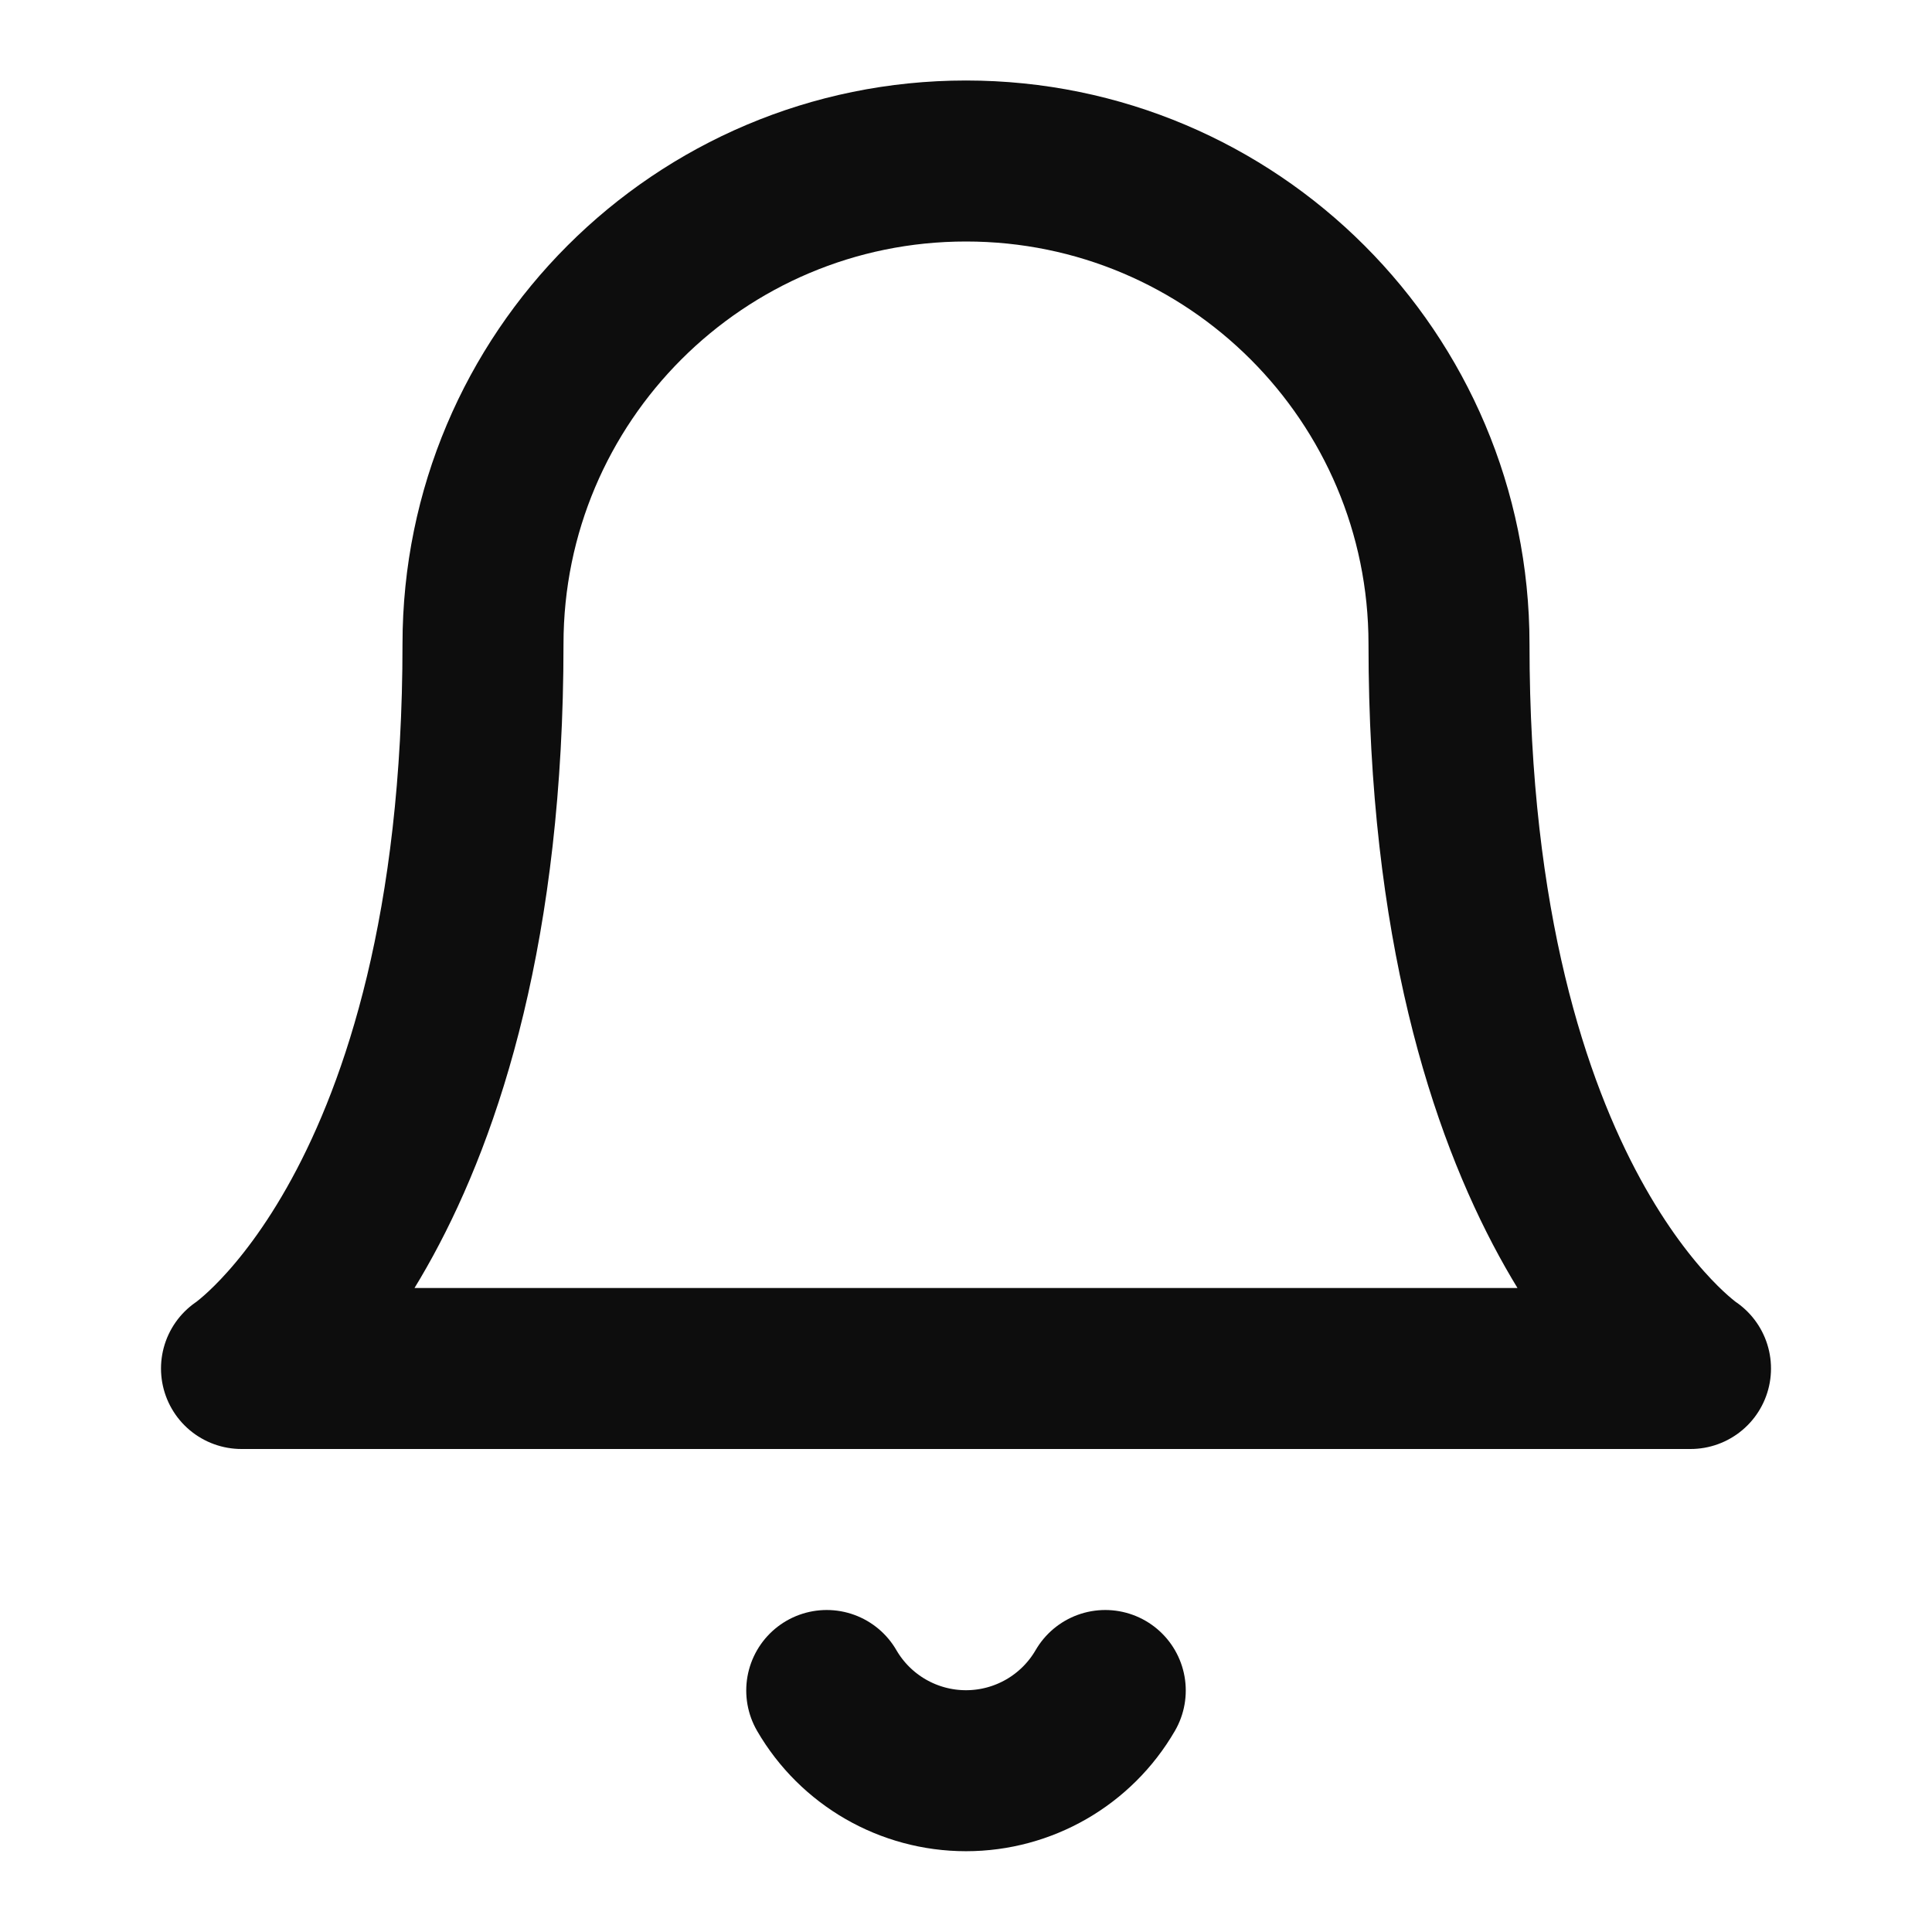
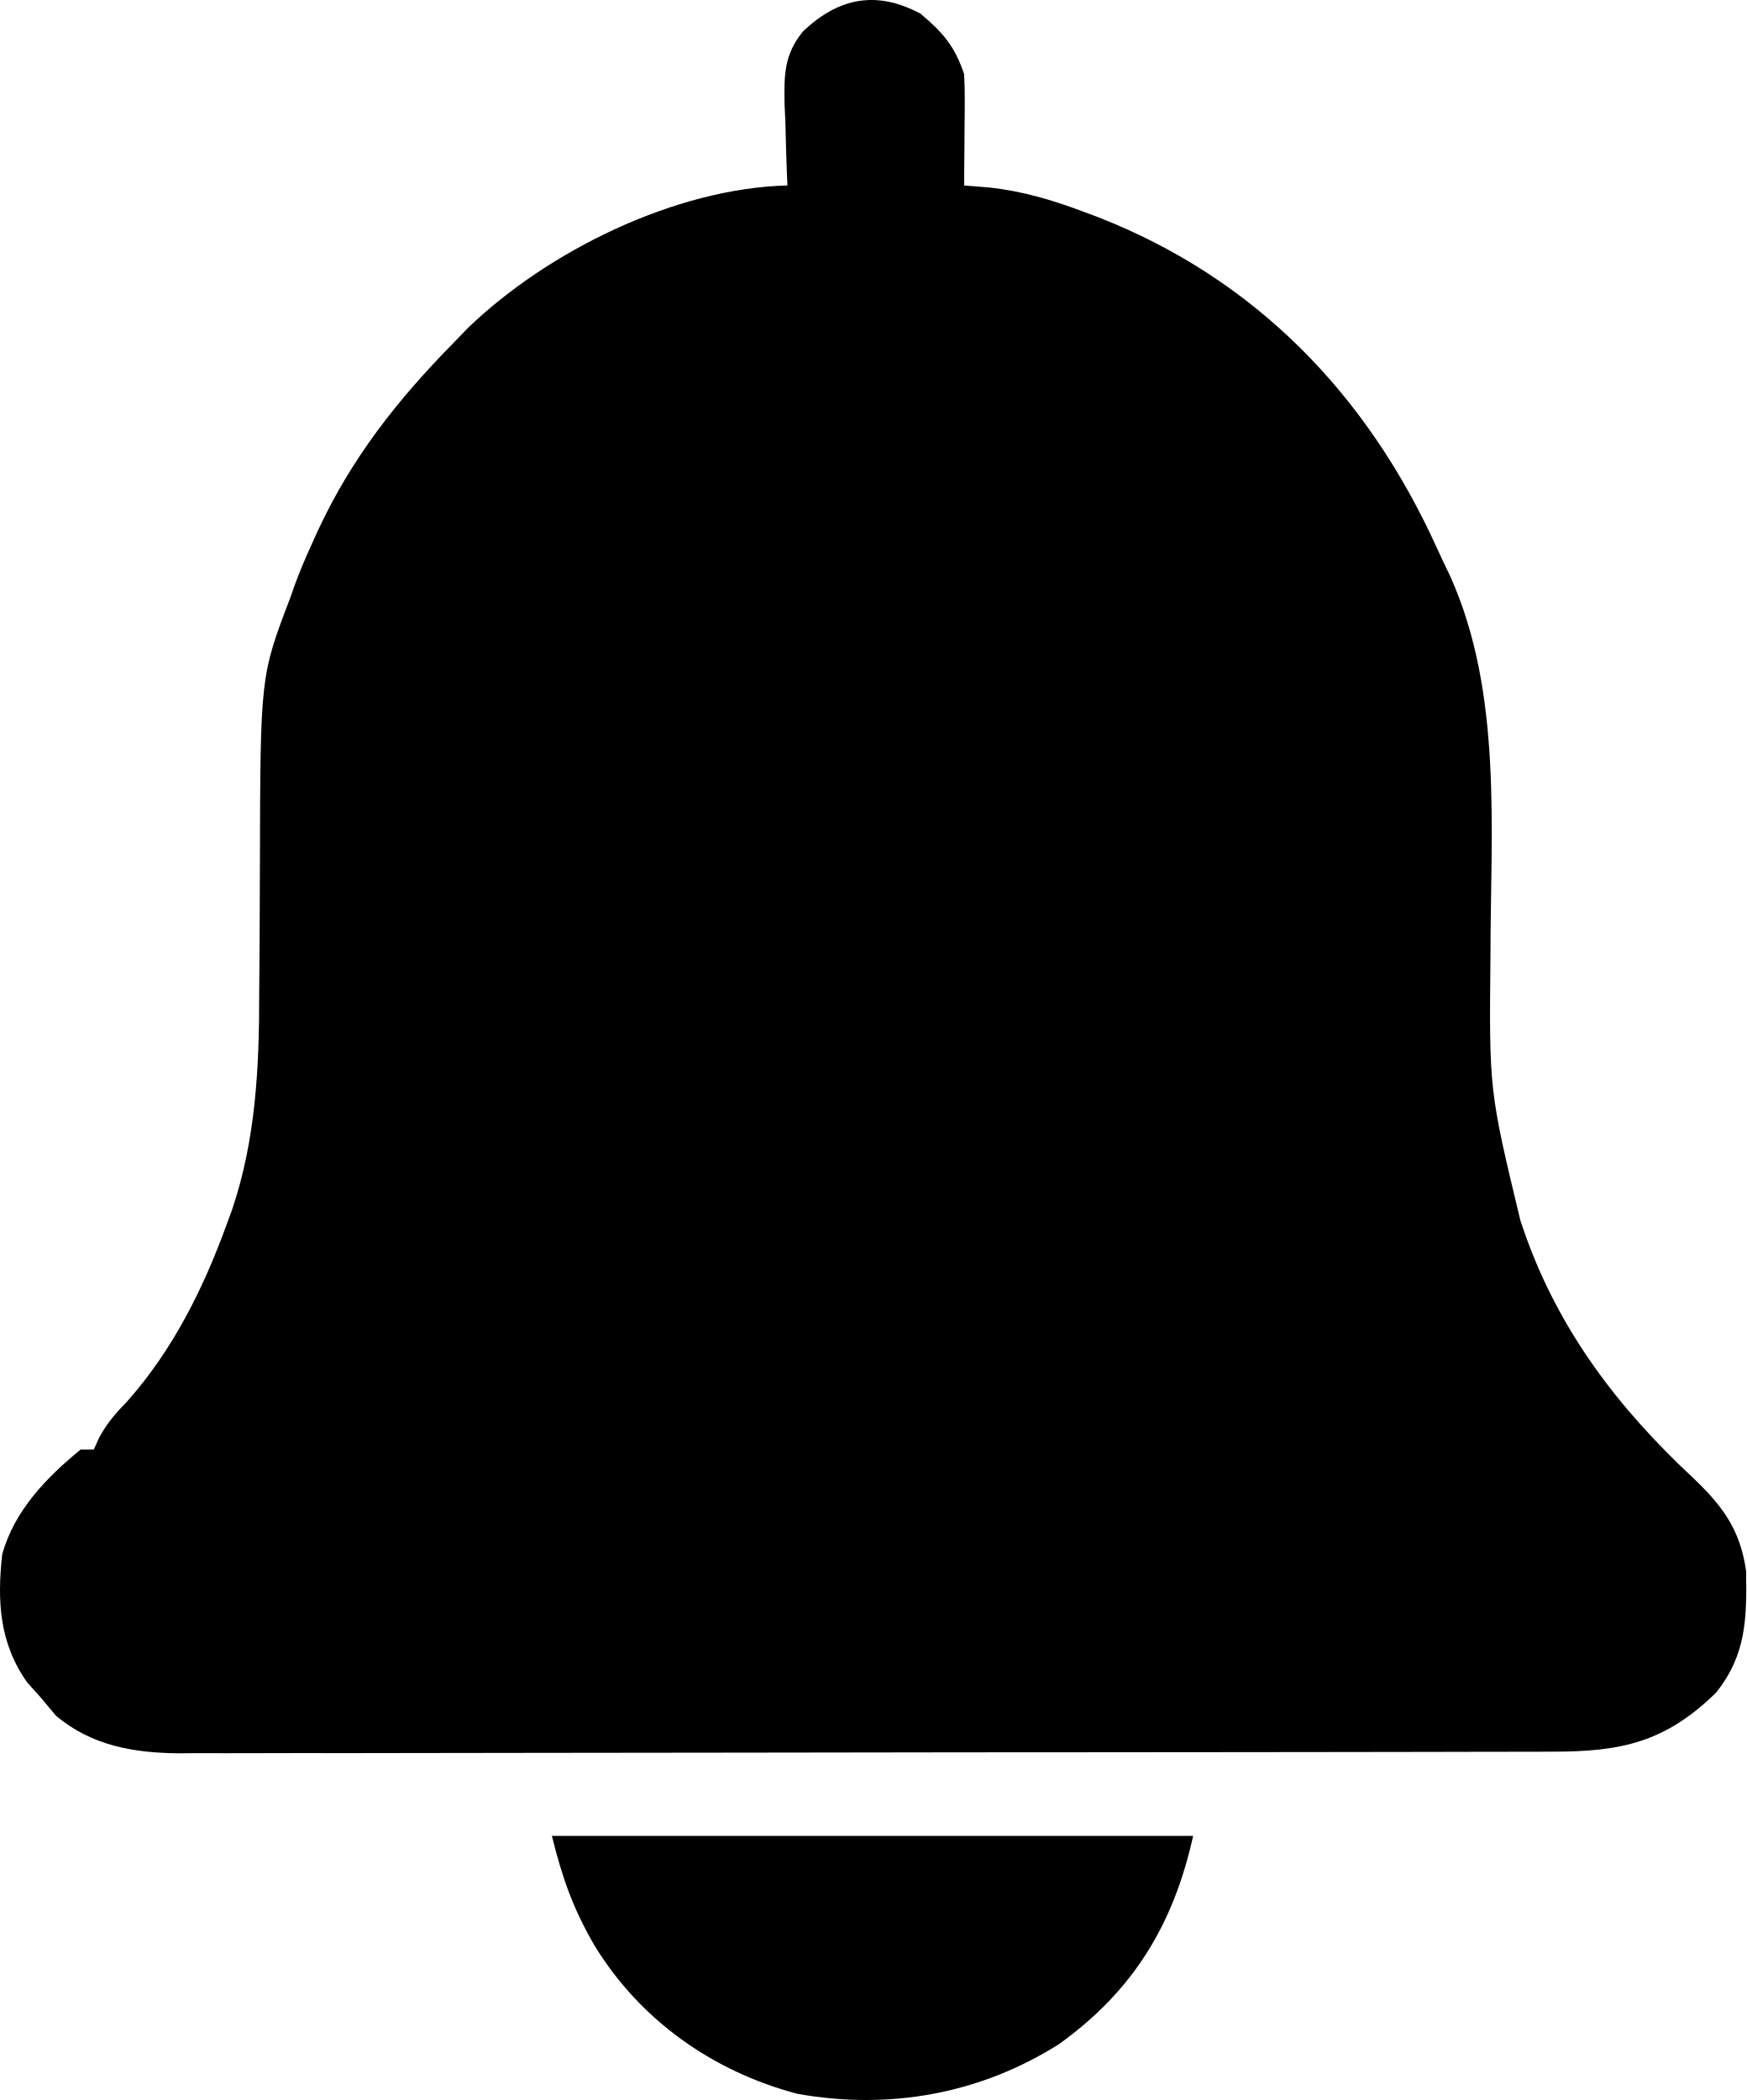
- <svg xmlns="http://www.w3.org/2000/svg" width="24" height="24" viewBox="0 0 24 24" fill="none" stroke="#0d0d0d" stroke-width="2" stroke-linecap="round" stroke-linejoin="round">
-   <path d="M18 8A6 6 0 0 0 6 8c0 7-3 9-3 9h18s-3-2-3-9" />
-   <path d="M13.73 21a2 2 0 0 1-3.46 0" />
+ <svg xmlns="http://www.w3.org/2000/svg" width="247" height="297" viewBox="0 0 247 297" fill="none">
+   <path d="M130.18 1.917C133.365 4.585 135.057 6.545 136.37 10.485C136.443 11.722 136.469 12.962 136.46 14.201C136.457 14.902 136.454 15.604 136.451 16.327C136.443 17.054 136.435 17.782 136.428 18.532C136.423 19.27 136.419 20.009 136.415 20.77C136.404 22.59 136.387 24.411 136.37 26.231C138.172 26.377 138.172 26.377 140.01 26.524C144.633 27.046 148.741 28.253 153.087 29.879C153.845 30.162 154.603 30.445 155.383 30.737C177.64 39.454 193.418 55.873 203.194 77.398C203.816 78.766 204.463 80.121 205.117 81.474C212.571 98.025 210.825 117.493 210.817 135.154C210.628 154.214 210.628 154.214 215.042 172.58C215.293 173.313 215.544 174.045 215.803 174.801C220.694 188.391 228.889 199.117 239.352 208.896C243.567 212.885 246.136 216.249 246.977 222.182C247.081 228.89 247.014 234.014 242.729 239.39C235.532 246.43 229.278 247.746 219.558 247.737C218.706 247.739 217.853 247.742 216.975 247.745C214.118 247.753 211.261 247.754 208.405 247.756C206.357 247.76 204.309 247.765 202.261 247.77C196.696 247.782 191.131 247.788 185.566 247.792C182.089 247.795 178.612 247.799 175.135 247.803C165.5 247.814 155.866 247.824 146.232 247.827C145.616 247.827 144.999 247.827 144.365 247.827C143.438 247.828 143.438 247.828 142.493 247.828C141.242 247.828 139.99 247.829 138.739 247.829C137.808 247.829 137.808 247.829 136.858 247.83C126.803 247.833 116.747 247.85 106.692 247.871C96.36 247.893 86.028 247.904 75.695 247.906C69.897 247.907 64.1 247.912 58.302 247.929C52.847 247.944 47.393 247.946 41.938 247.938C39.939 247.937 37.94 247.941 35.94 247.95C33.205 247.962 30.471 247.957 27.736 247.947C26.95 247.954 26.163 247.962 25.353 247.97C18.882 247.916 12.931 246.887 7.891 242.628C7.223 241.826 6.555 241.023 5.867 240.197C5.199 239.451 4.53 238.706 3.842 237.939C-0.091 232.374 -0.423 226.445 0.313 219.819C2.038 213.649 6.542 208.972 11.42 204.999C12.031 204.999 12.642 204.999 13.271 204.999C13.64 204.179 13.64 204.179 14.016 203.342C15.151 201.241 16.357 199.873 18.015 198.168C24.523 190.815 28.808 182.154 32.129 172.985C32.461 172.086 32.461 172.086 32.798 171.169C36.184 161.233 36.672 150.895 36.663 140.487C36.682 138.099 36.701 135.711 36.721 133.323C36.742 129.62 36.758 125.917 36.763 122.215C36.828 95.63 36.828 95.63 41.038 84.585C41.437 83.465 41.437 83.465 41.844 82.321C42.534 80.49 43.287 78.721 44.104 76.944C44.382 76.329 44.66 75.713 44.947 75.08C49.739 64.743 56.238 56.53 64.177 48.462C64.832 47.783 65.487 47.105 66.161 46.406C77.505 35.467 95.554 26.617 111.38 26.231C111.356 25.699 111.331 25.167 111.306 24.619C111.21 22.185 111.15 19.751 111.091 17.316C111.052 16.479 111.013 15.642 110.973 14.78C110.897 10.614 110.891 7.712 113.607 4.407C118.652 -0.339 123.937 -1.383 130.18 1.917Z" fill="currentColor" />
+   <path d="M78.06 259.648C107.992 259.648 137.925 259.648 168.764 259.648C165.979 272.189 160.317 281.533 149.808 289.085C138.677 296.132 125.784 298.464 112.768 296.119C100.815 292.966 90.513 285.688 84.066 275.11C81.022 269.843 79.574 265.709 78.06 259.648Z" fill="currentColor" />
</svg>
